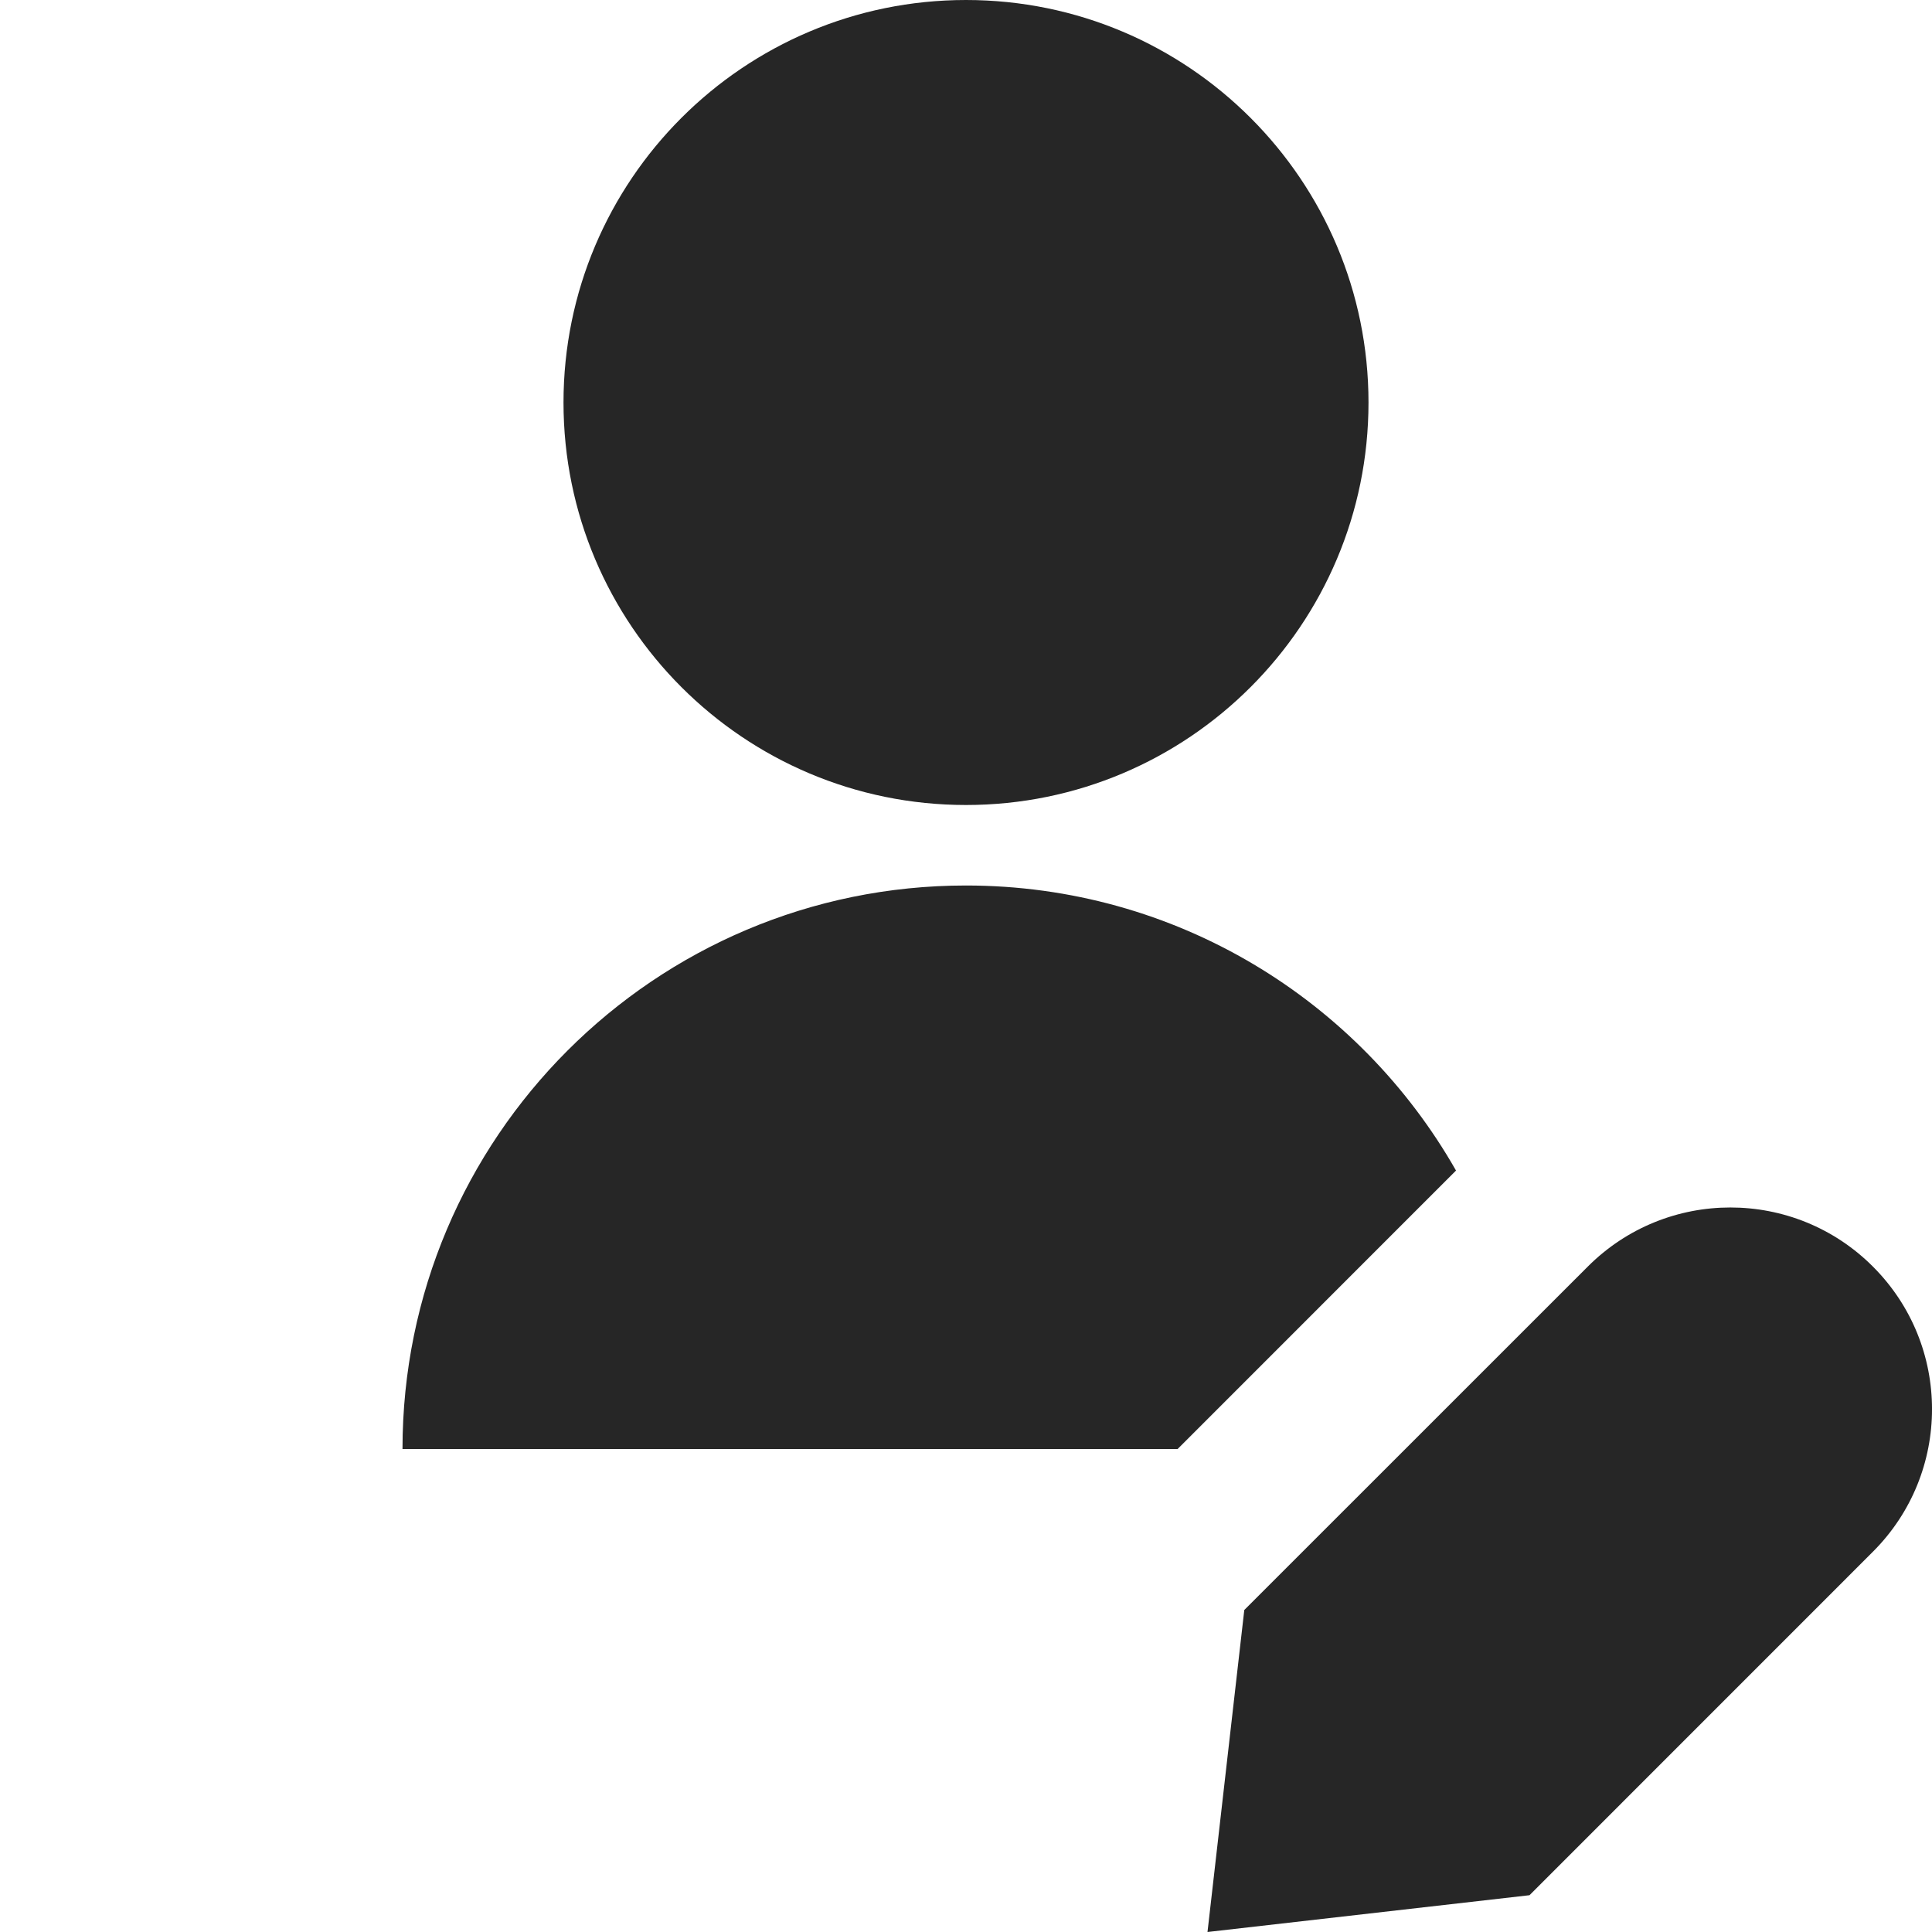
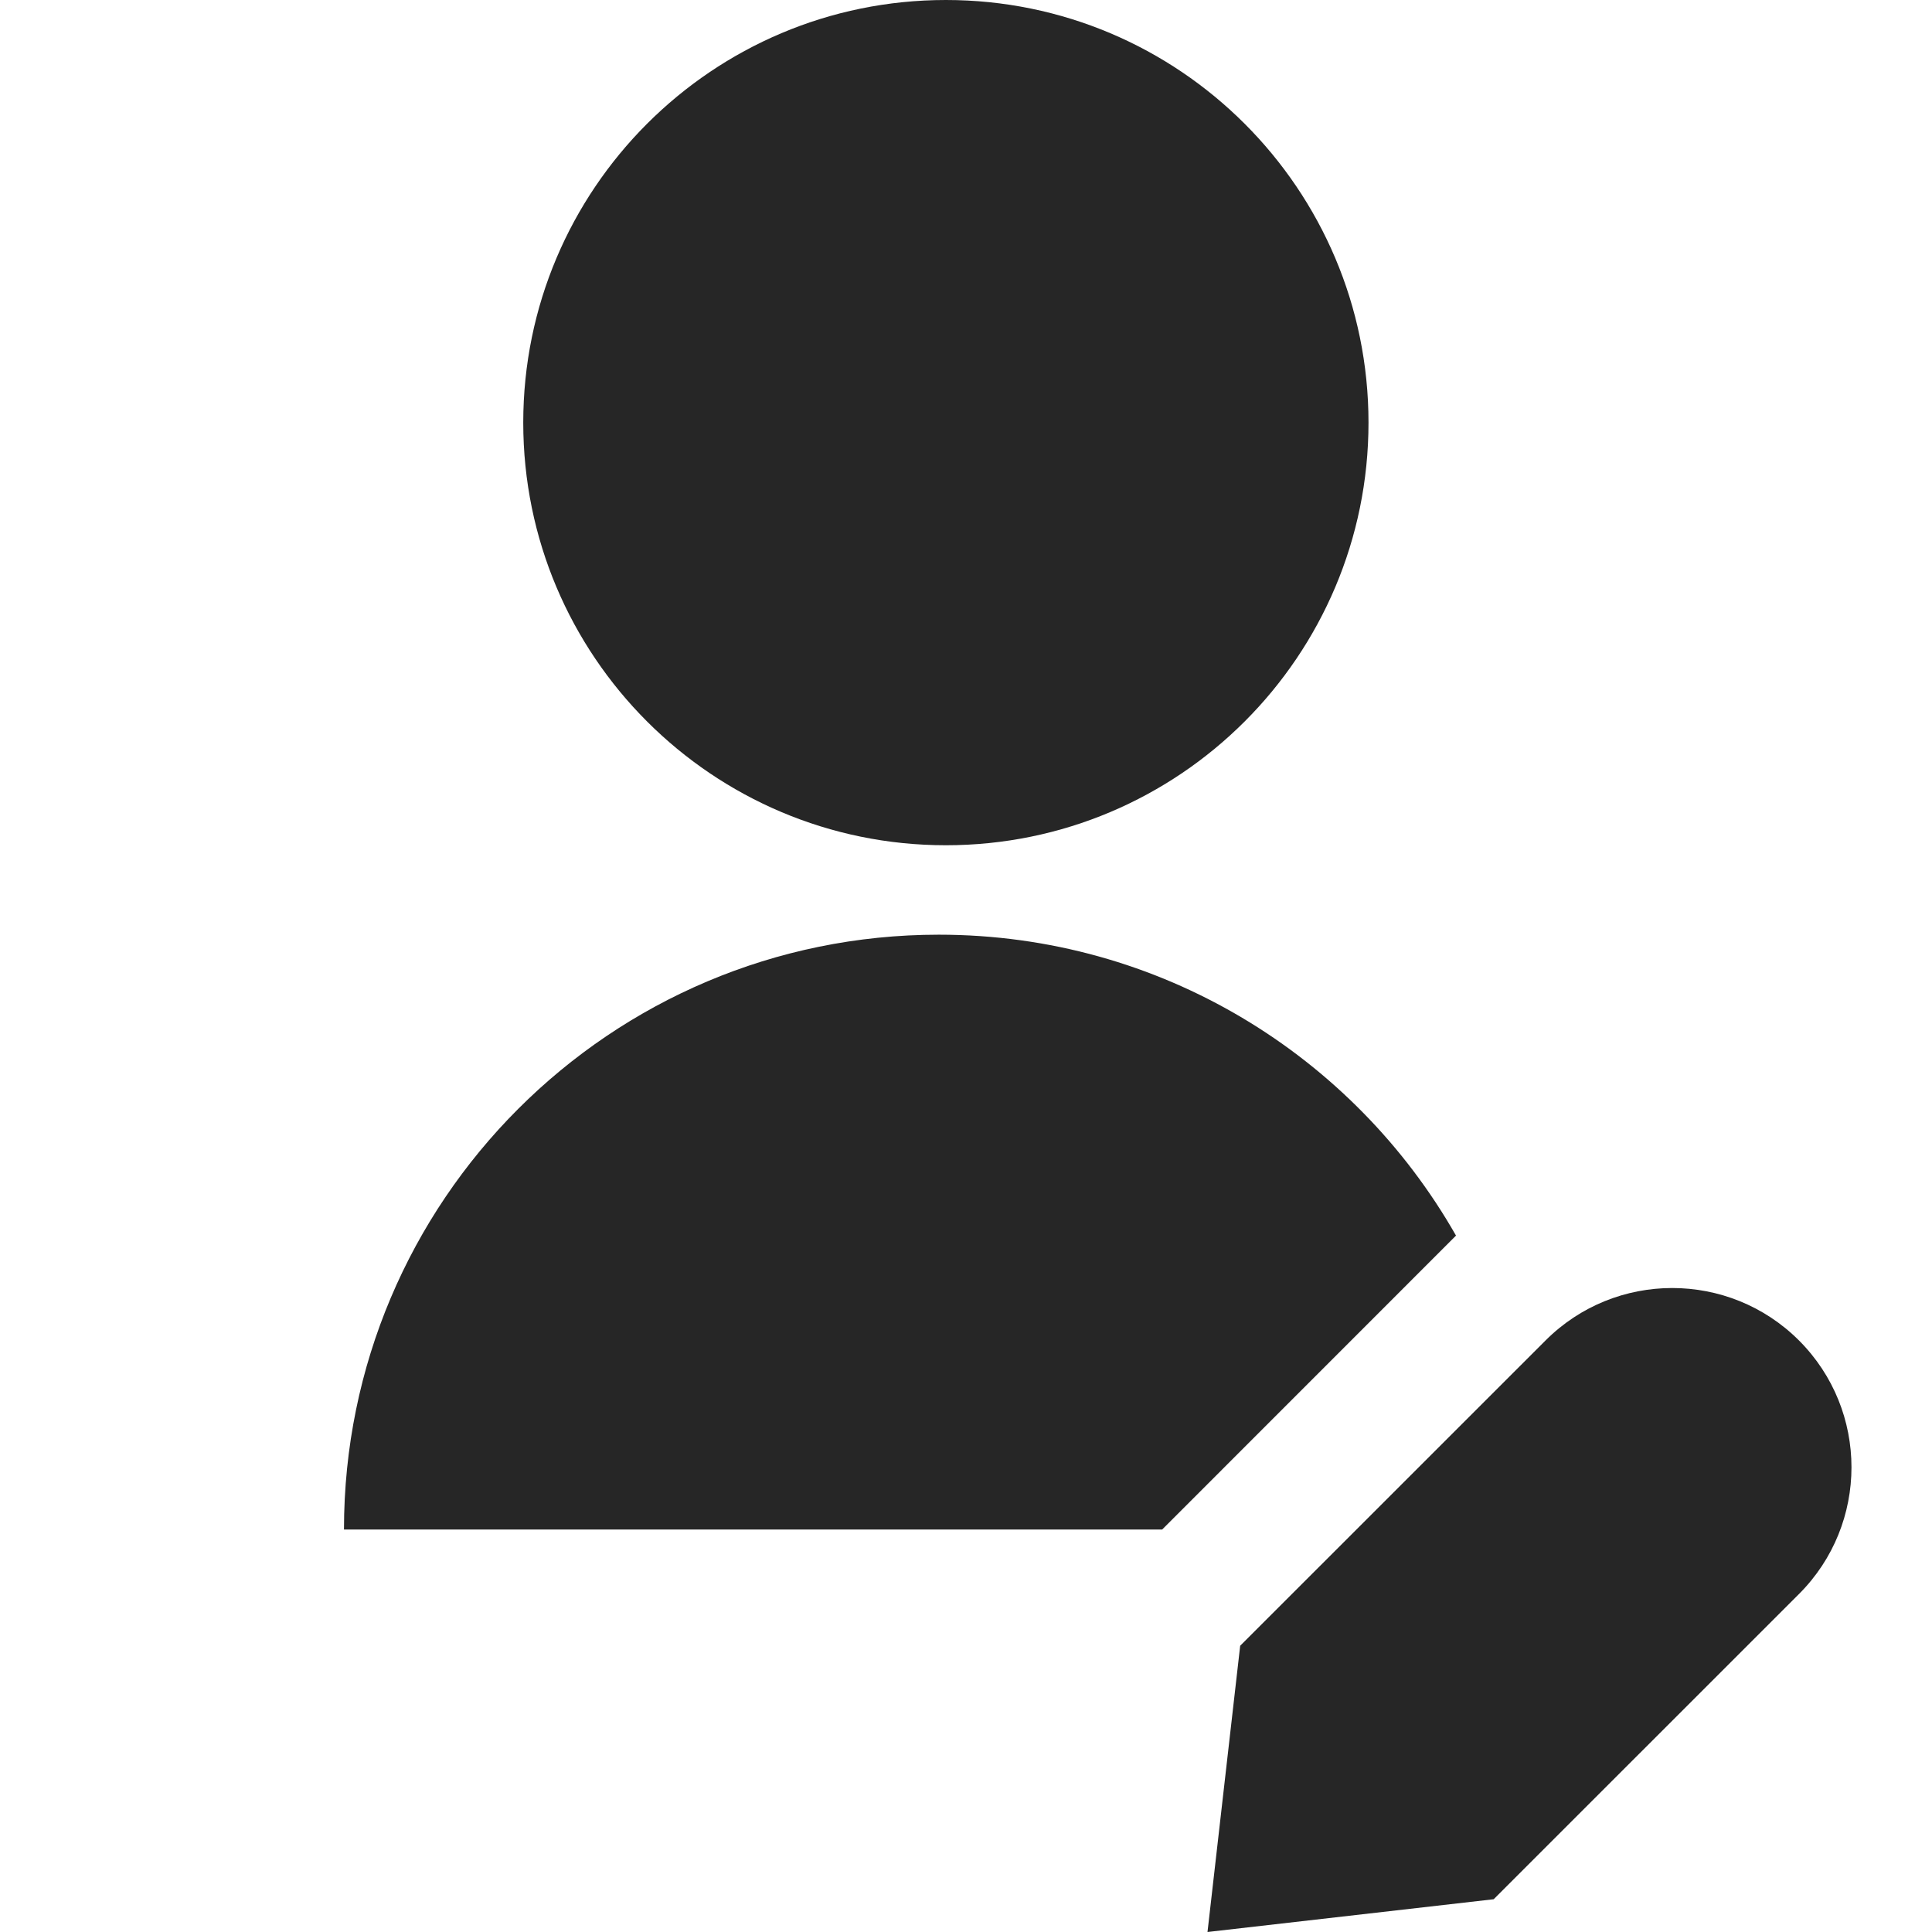
<svg xmlns="http://www.w3.org/2000/svg" width="24" height="24" viewBox="0 0 24 24" fill="none">
-   <path fill-rule="evenodd" clip-rule="evenodd" d="M17 5C17 7.761 14.761 10 12 10C9.239 10 7 7.761 7 5C7 2.239 9.239 0 12 0C14.761 0 17 2.239 17 5ZM12 11C8.134 11 5 14.134 5 18H14.629L18.087 14.541C16.883 12.426 14.608 11 12 11ZM23.266 15.734C22.288 14.755 20.702 14.755 19.724 15.734L15.457 20L15 24L19 23.543L23.266 19.276C24.245 18.298 24.245 16.712 23.266 15.734Z" fill="#262626" />
+   <path fill-rule="evenodd" clip-rule="evenodd" d="M17 5.25C17 8.149 14.649 10.5 11.75 10.5C8.85 10.5 6.5 8.149 6.5 5.25C6.5 2.351 8.85 0 11.75 0C14.649 0 17 2.351 17 5.25ZM11.662 11.611C7.581 11.611 4.273 14.919 4.273 19H14.437L18.087 15.349C16.816 13.117 14.415 11.611 11.662 11.611ZM22.348 16.652C21.478 15.783 20.068 15.783 19.199 16.652L15.406 20.444L15 24L18.555 23.593L22.348 19.801C23.217 18.932 23.217 17.522 22.348 16.652Z" fill="#262626" />
</svg>
